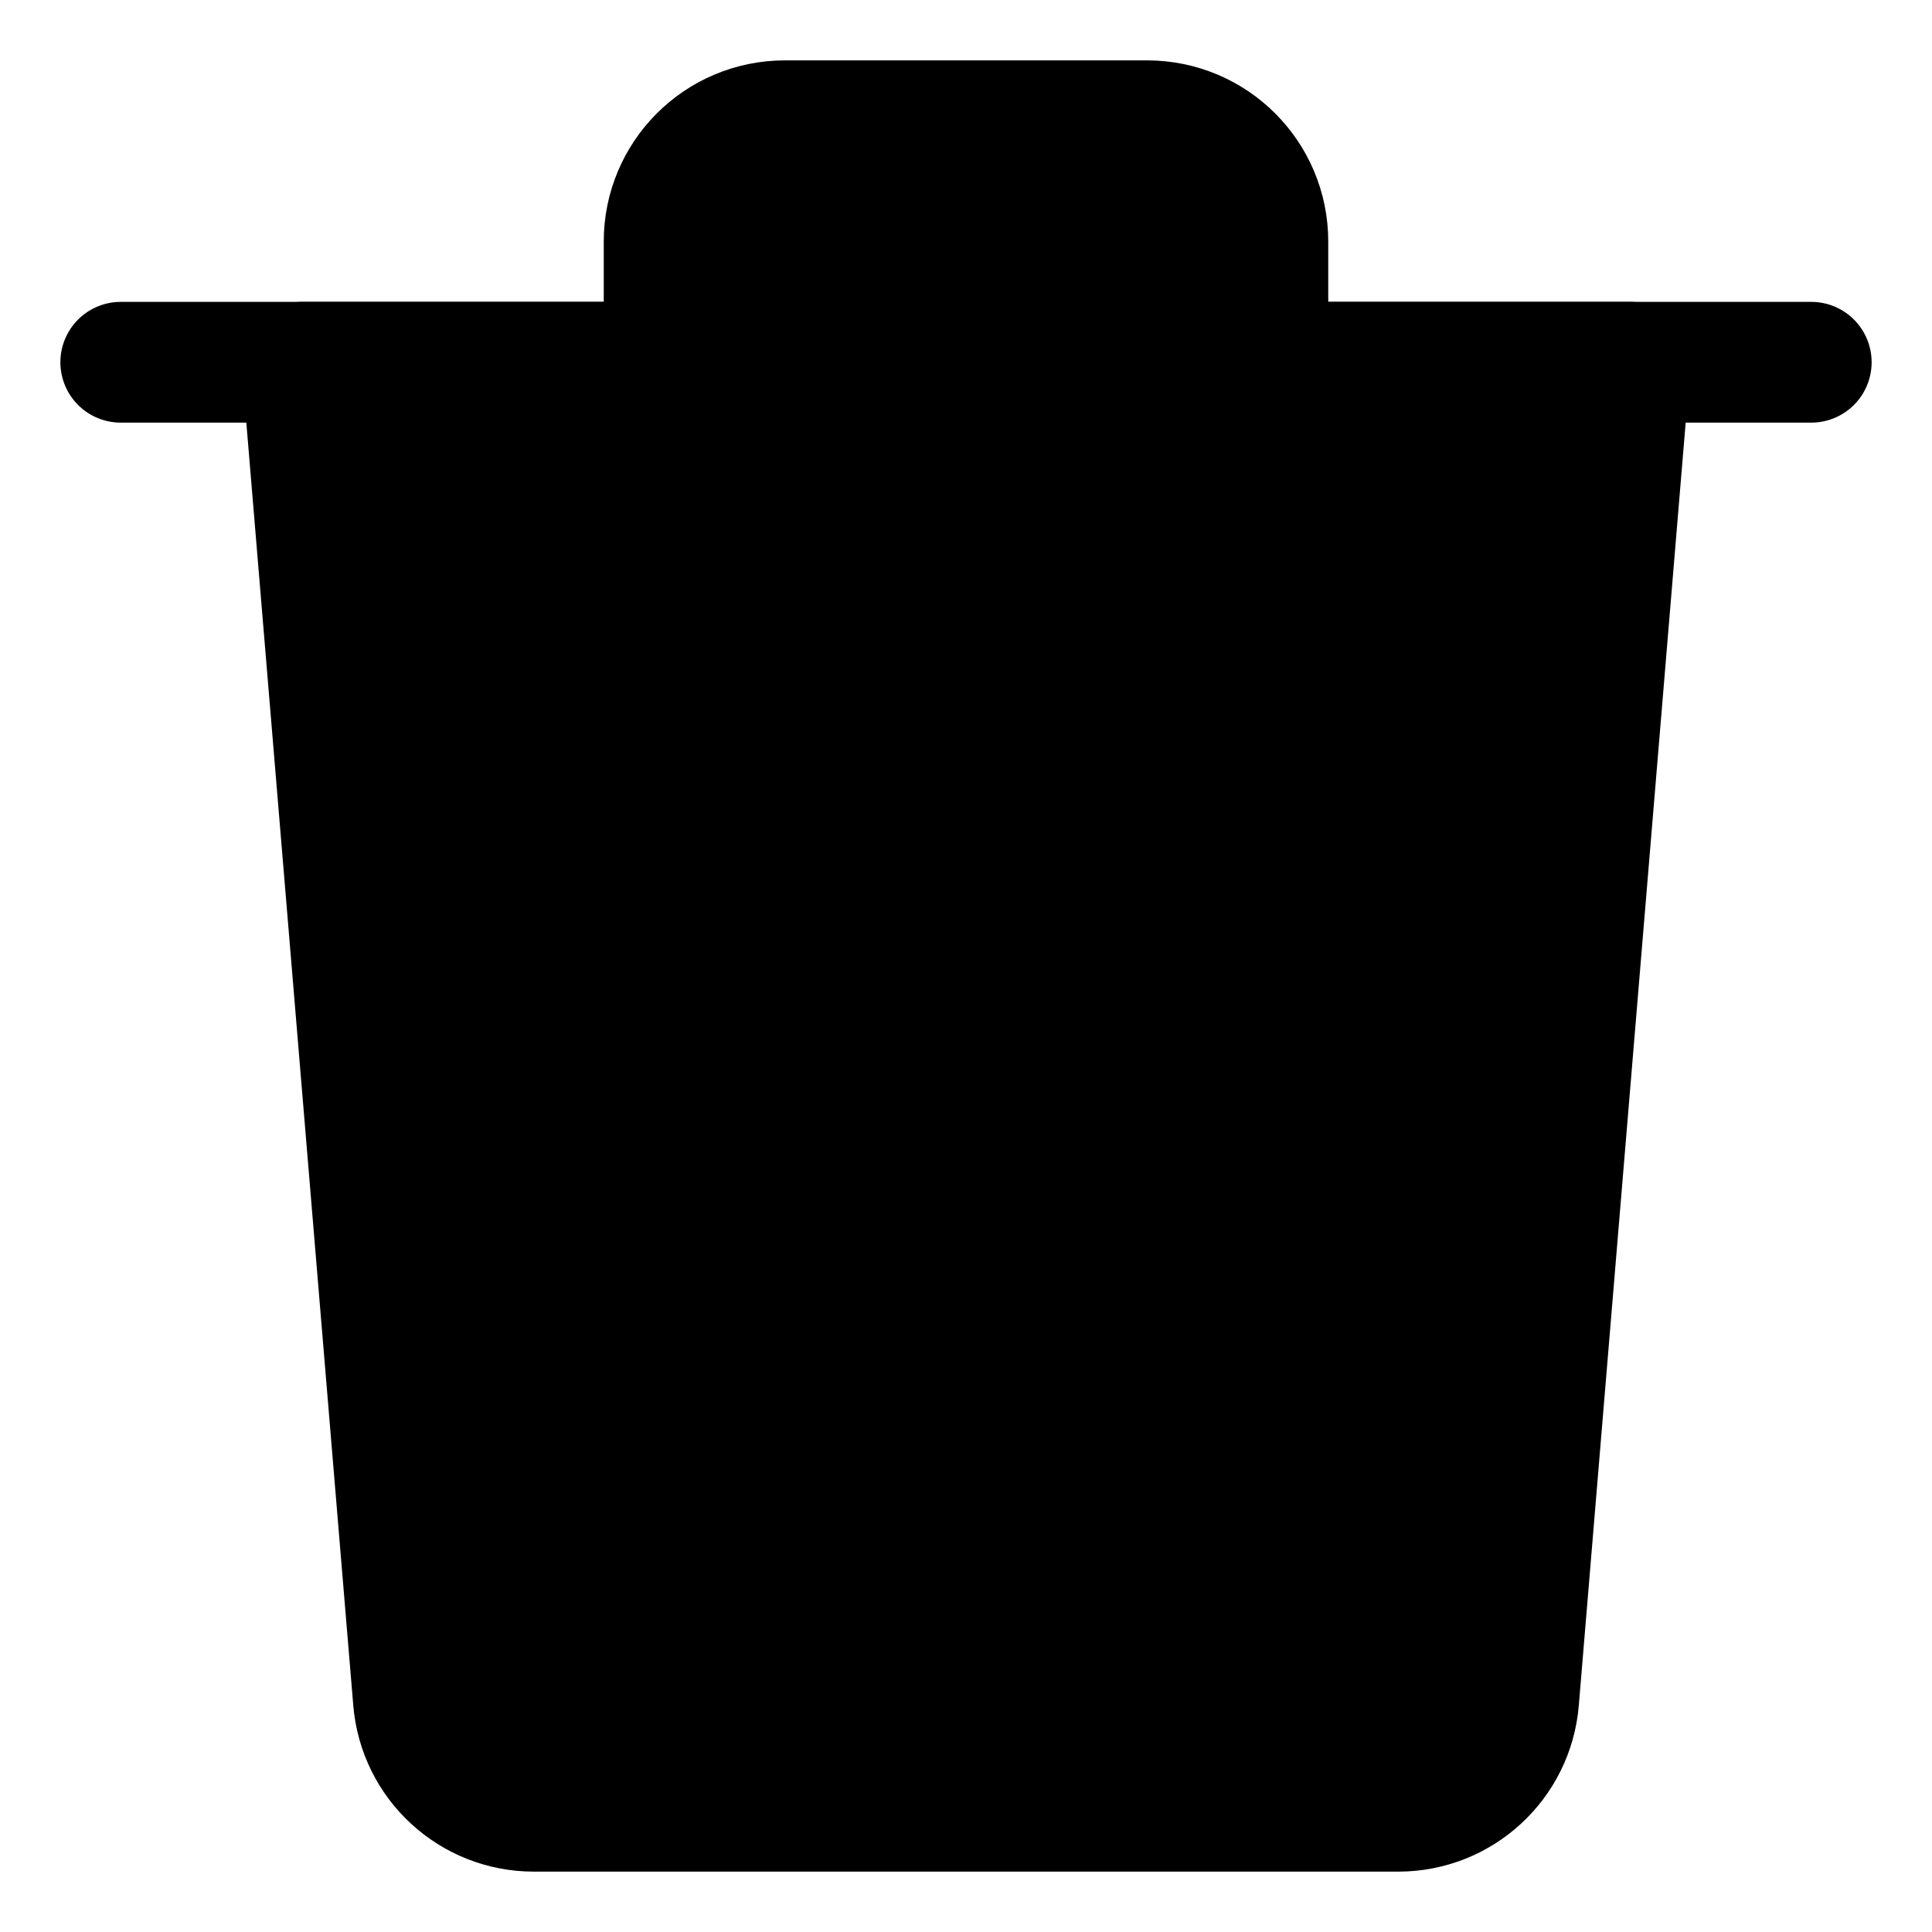
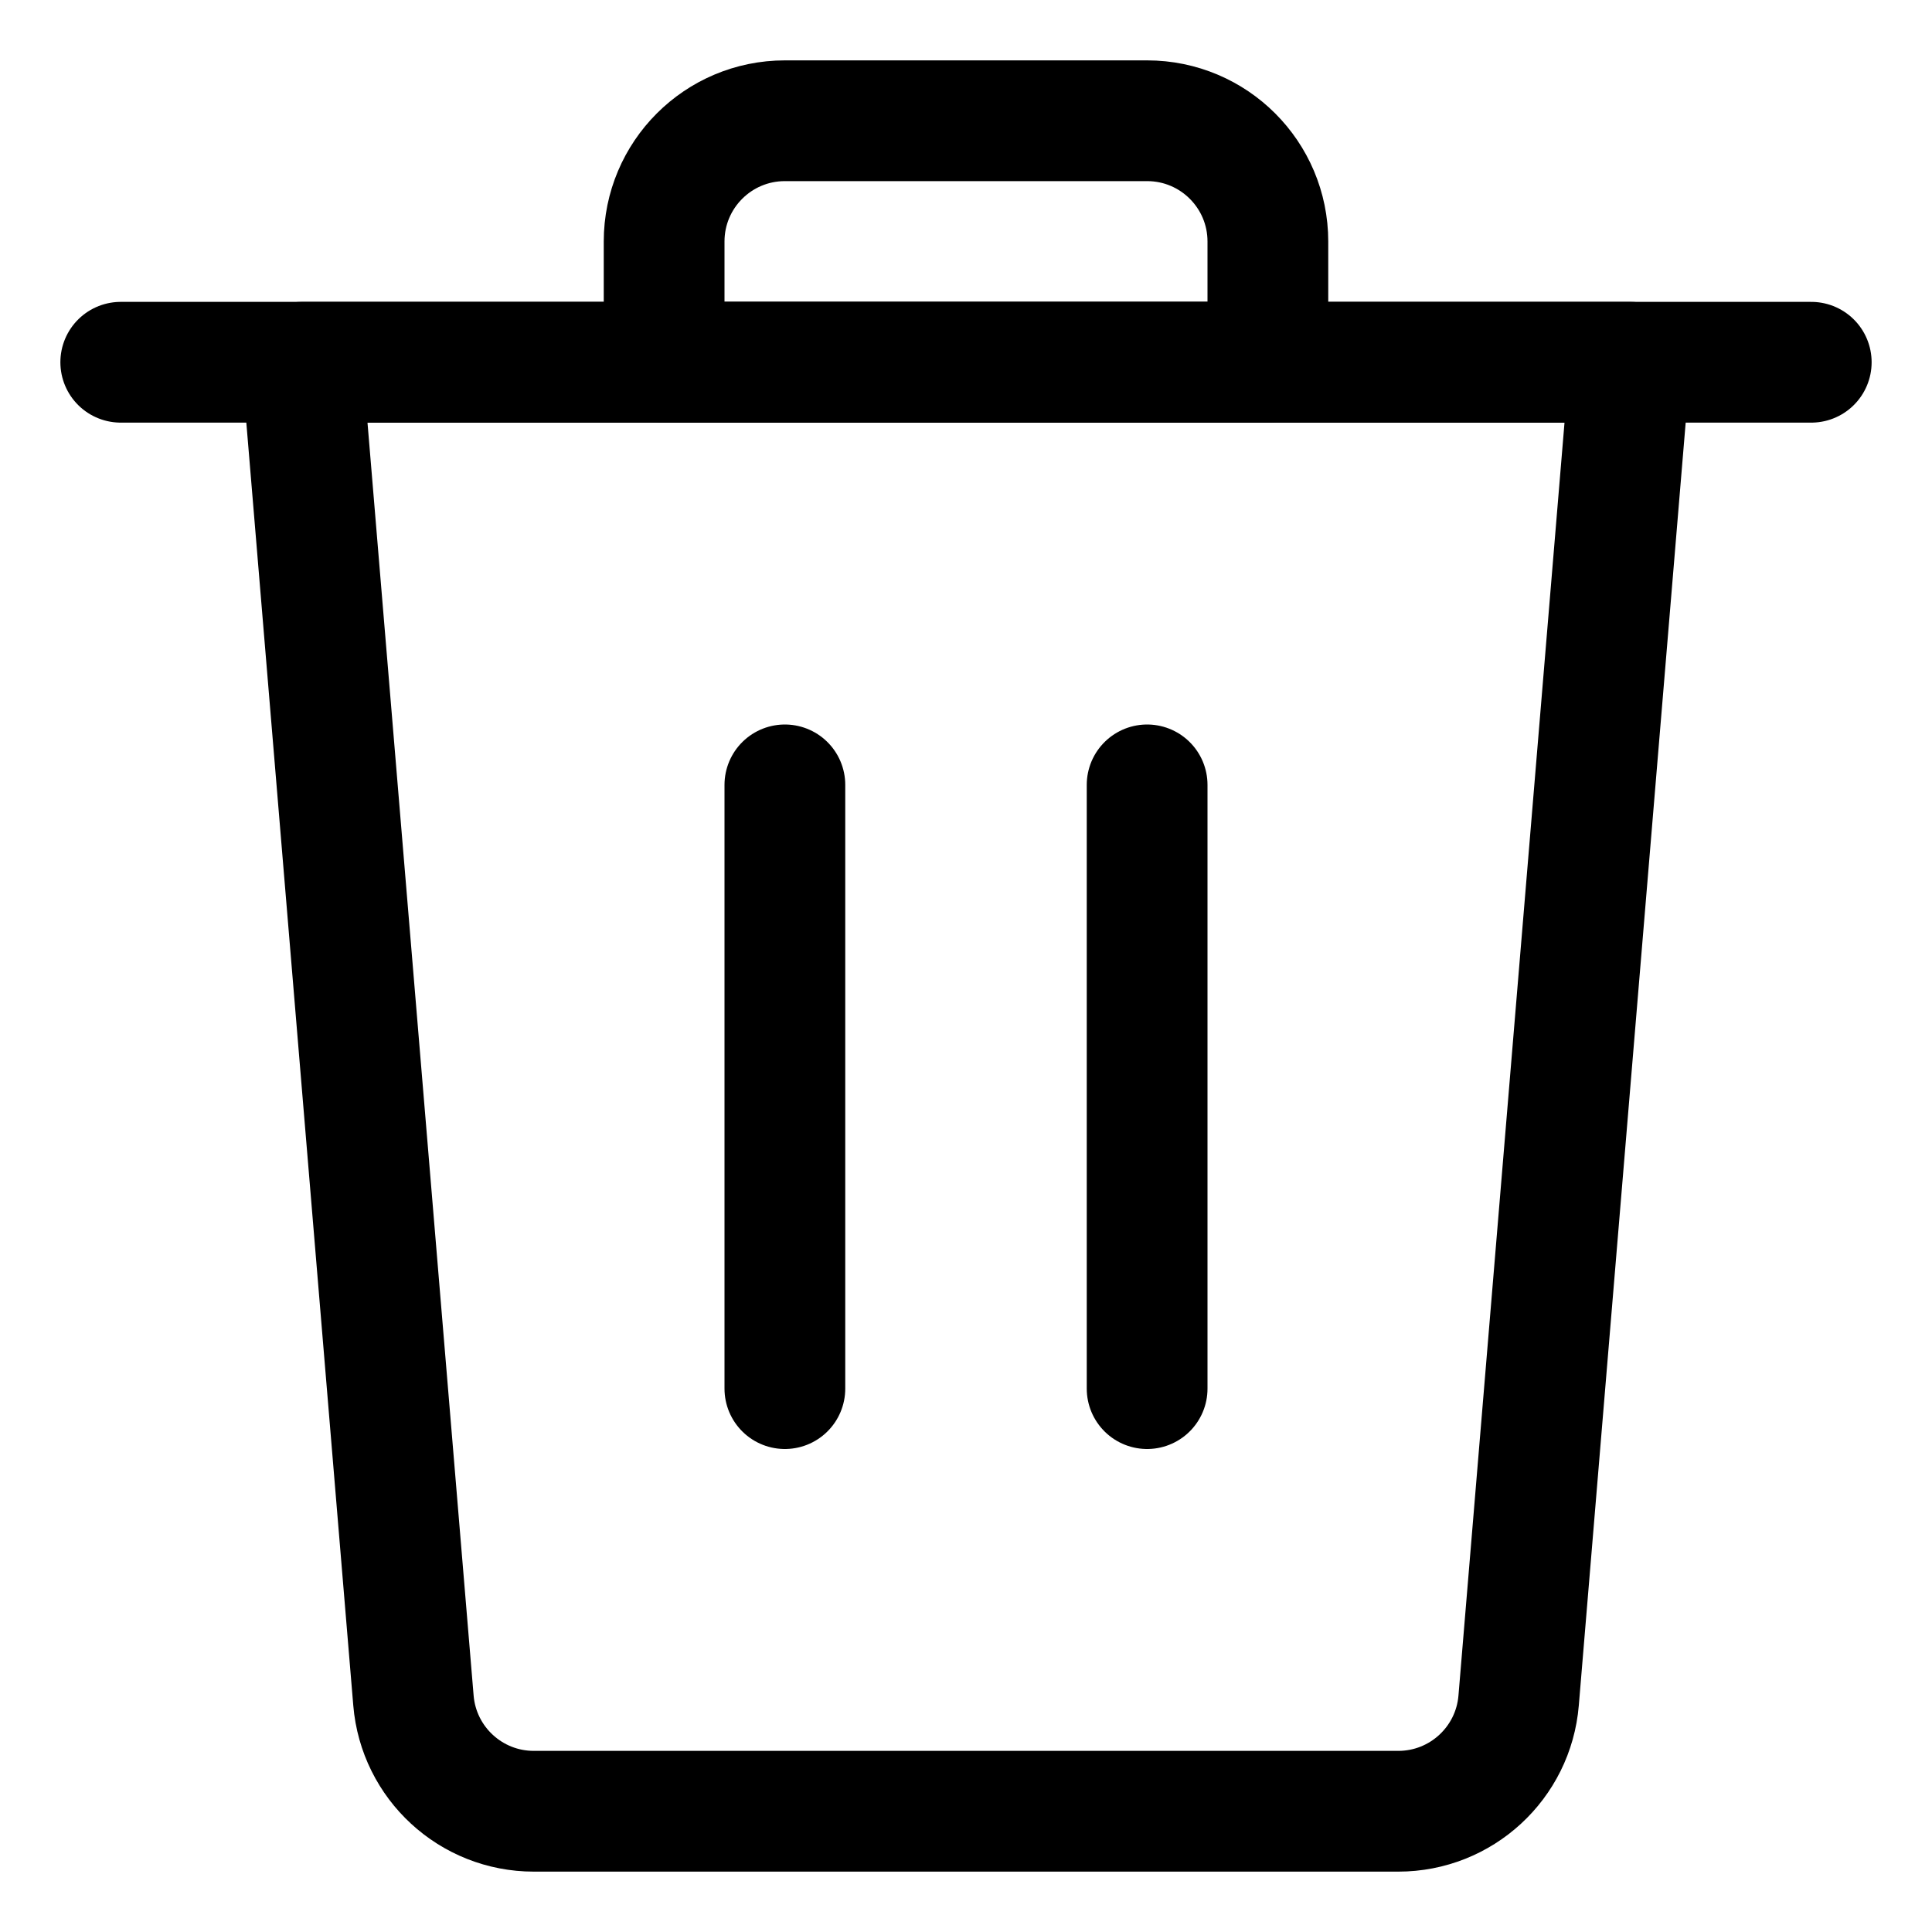
- <svg xmlns="http://www.w3.org/2000/svg" viewBox="0 0 24 24">
+ <svg xmlns="http://www.w3.org/2000/svg" viewBox="0 0 24 24" fill="none">
  <path d="M1.5 4.5h21" stroke="#000" stroke-width="1.5" stroke-linecap="round" stroke-linejoin="round" />
  <path clip-rule="evenodd" d="M14.25 1.5h-4.5A1.5 1.5 0 0 0 8.25 3v1.5h7.5V3a1.5 1.5 0 0 0-1.5-1.5z" stroke="#000" stroke-width="1.5" stroke-linecap="round" stroke-linejoin="round" />
-   <path d="M9.75 17.25v-7.5m4.5 7.5v-7.5" stroke="#000" stroke-width="1.5" stroke-linecap="round" stroke-linejoin="round" />
+   <path d="M9.75 17.25v-7.5M14.25 17.25v-7.5" stroke="#000" stroke-width="1.5" stroke-linecap="round" stroke-linejoin="round" />
  <path clip-rule="evenodd" d="M18.865 21.124A1.5 1.5 0 0 1 17.37 22.5H6.631a1.5 1.5 0 0 1-1.495-1.376L3.75 4.5h16.5l-1.385 16.624z" stroke="#000" stroke-width="1.5" stroke-linecap="round" stroke-linejoin="round" />
</svg>
